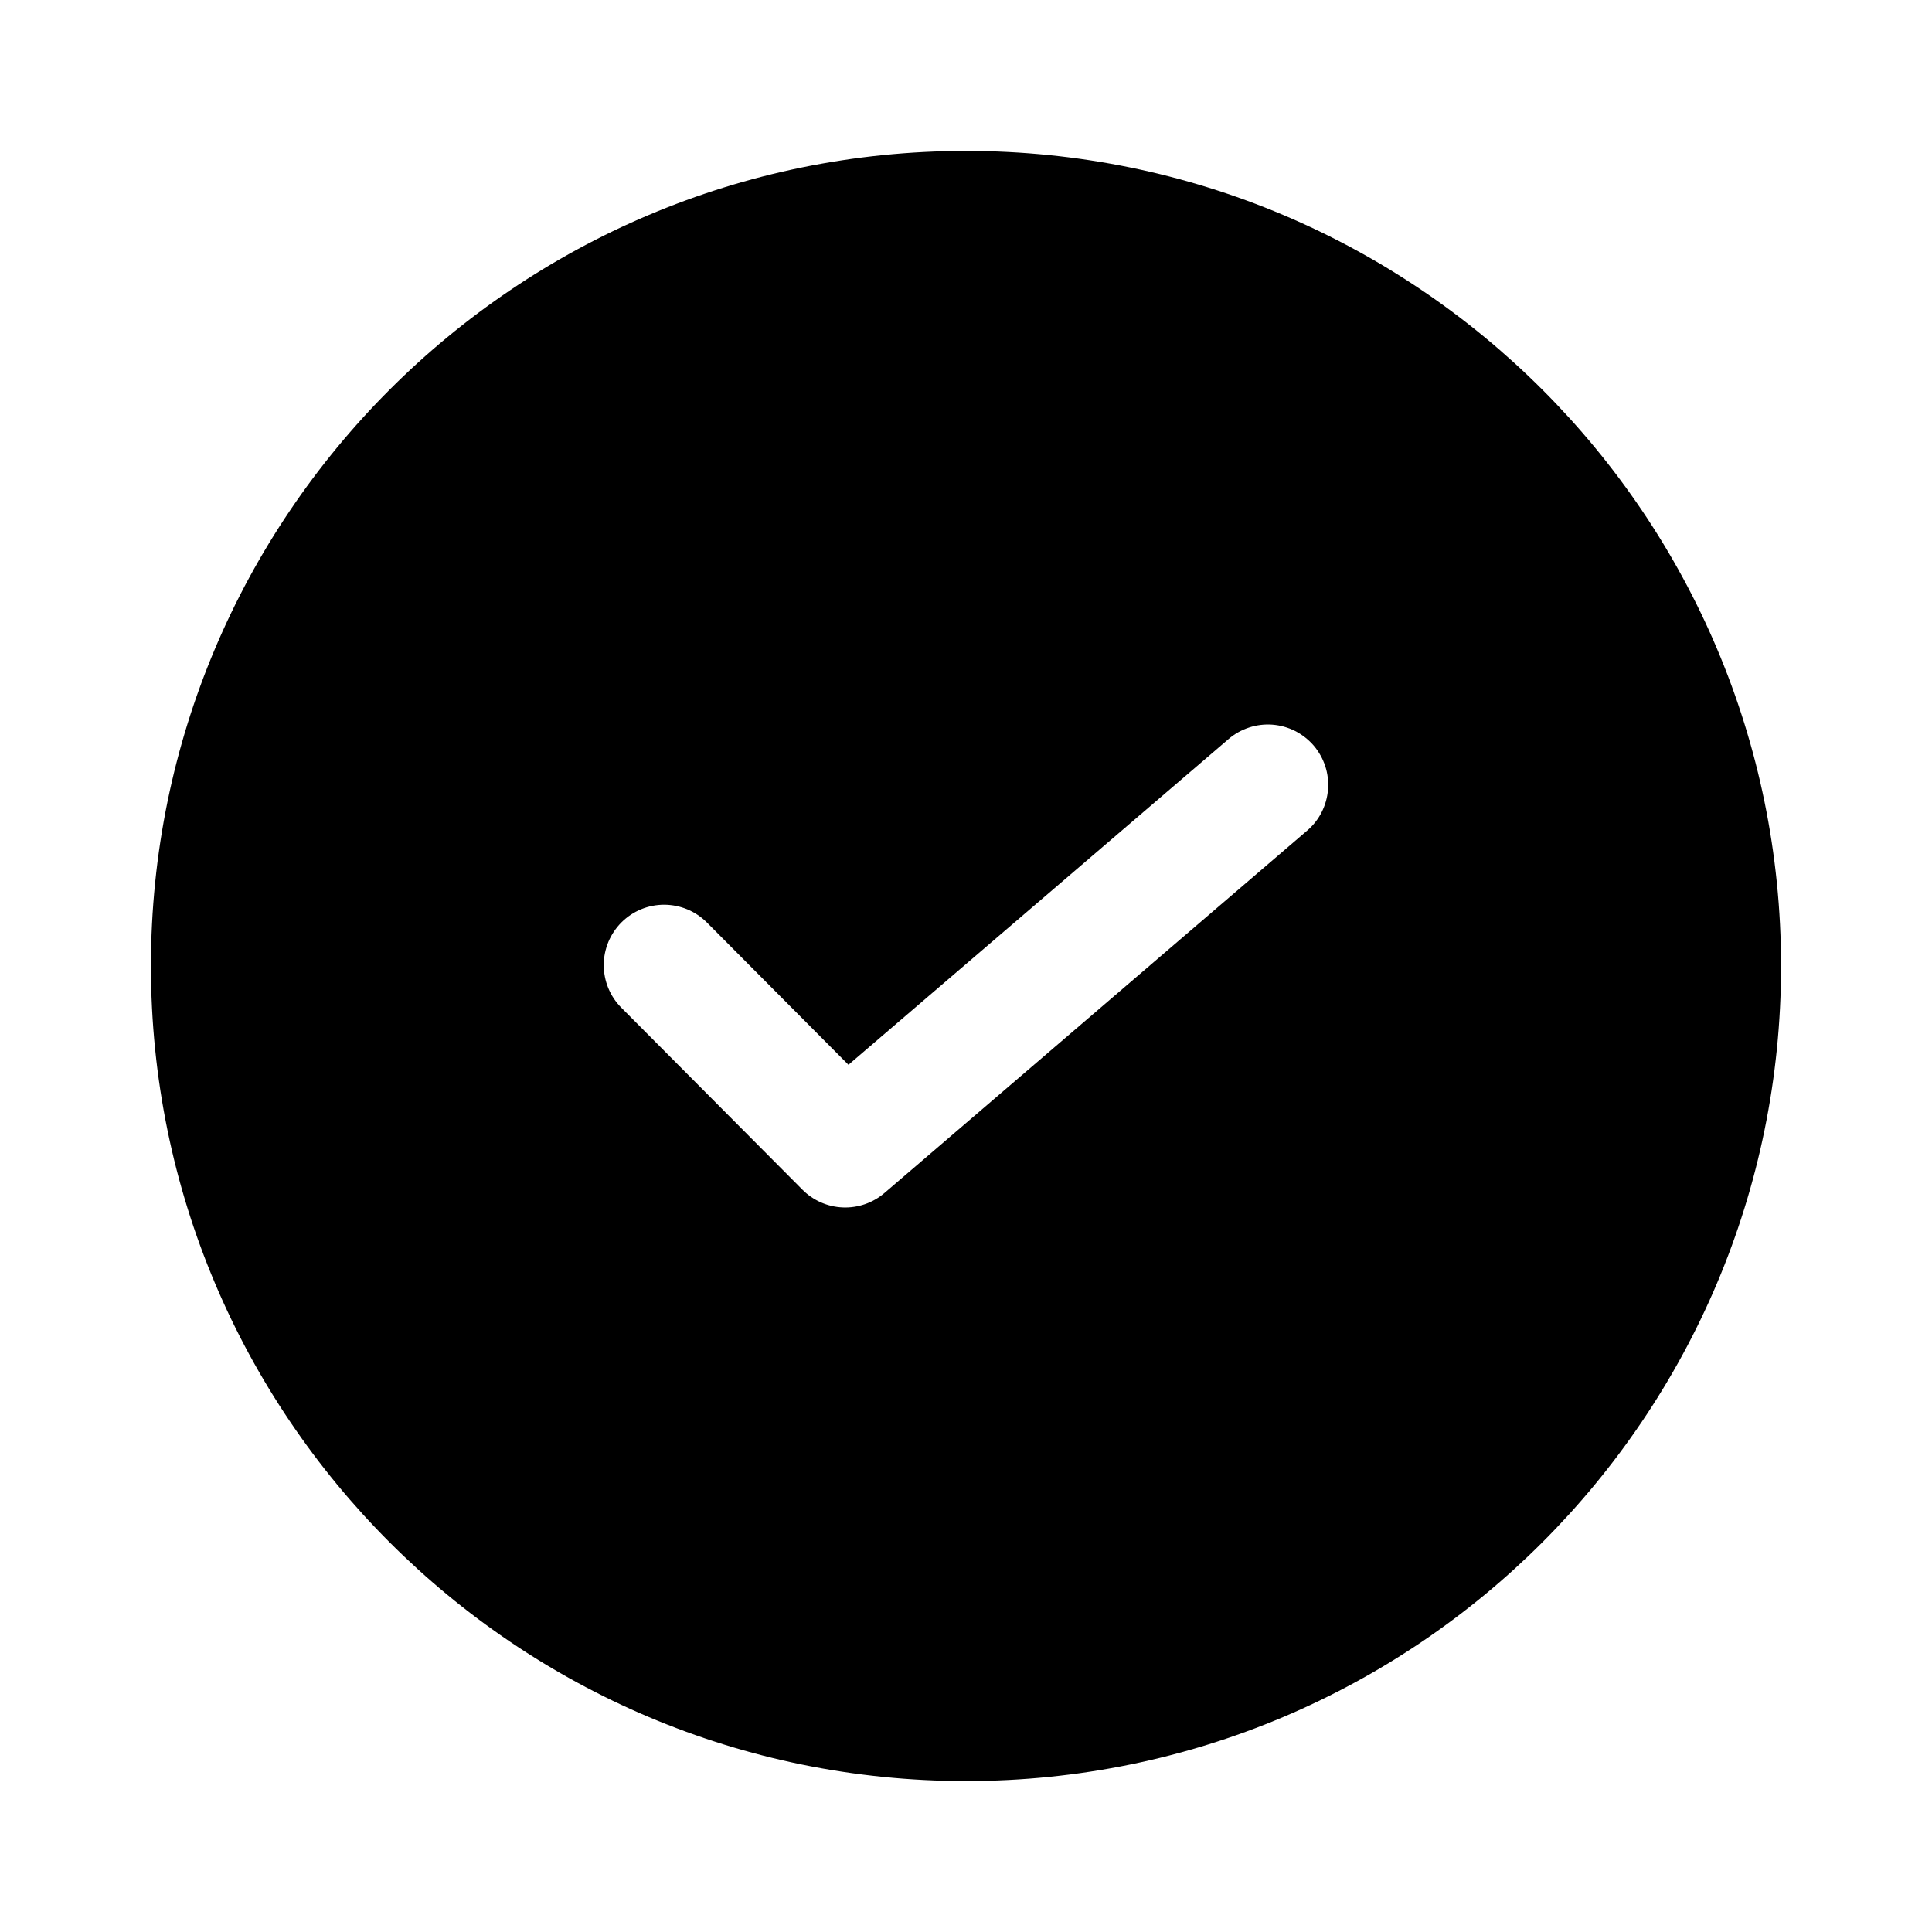
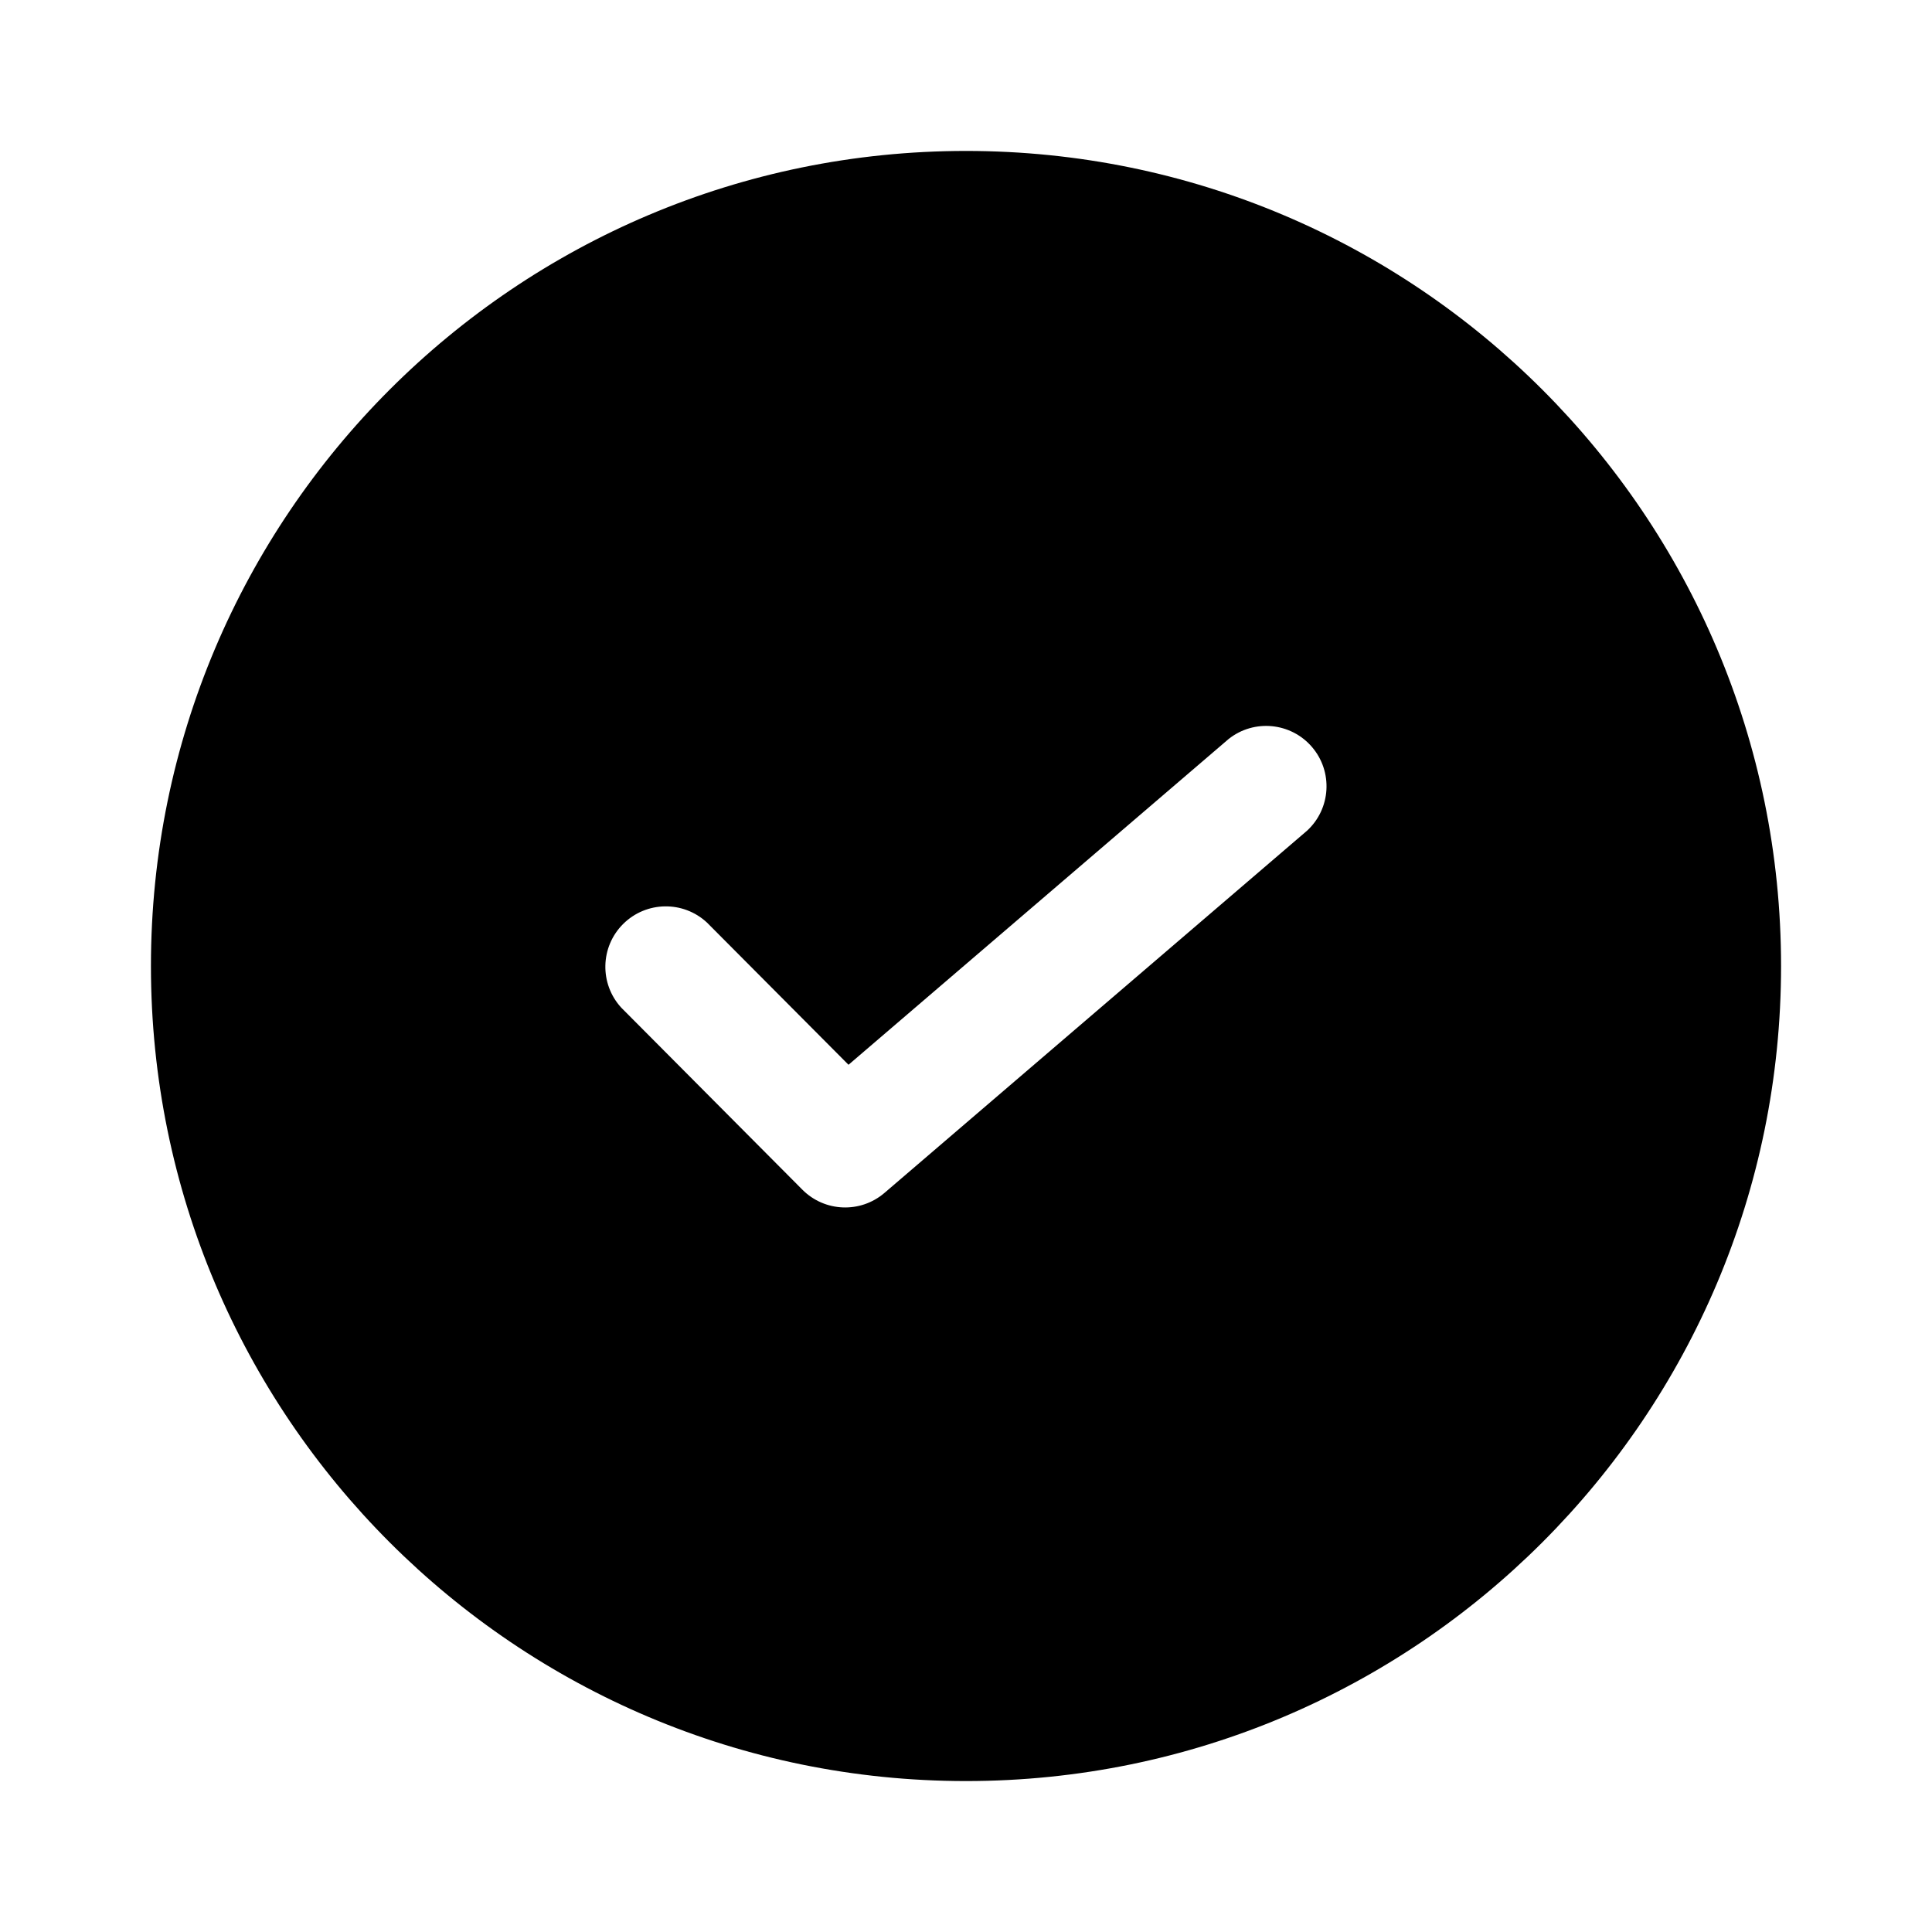
<svg xmlns="http://www.w3.org/2000/svg" width="32" height="32" viewBox="0 0 32 32">
-   <path fill-rule="evenodd" clip-rule="evenodd" d="M16 29.5C23.456 29.5 29.5 23.456 29.5 16C29.5 8.544 23.456 2.5 16 2.5C8.544 2.5 2.5 8.544 2.5 16C2.5 23.456 8.544 29.5 16 29.5ZM20.349 12.241L14.053 17.636L11.709 15.28C11.616 15.187 11.506 15.113 11.385 15.062C11.264 15.012 11.134 14.986 11.003 14.985C10.871 14.985 10.741 15.01 10.62 15.06C10.498 15.11 10.388 15.184 10.295 15.276C10.202 15.369 10.128 15.479 10.077 15.6C10.027 15.721 10 15.851 10 15.982C10 16.114 10.025 16.244 10.075 16.365C10.125 16.487 10.198 16.597 10.291 16.69L13.291 19.705C13.469 19.884 13.708 19.989 13.96 19.999C14.212 20.009 14.459 19.923 14.65 19.759L21.65 13.758C21.75 13.673 21.832 13.569 21.891 13.452C21.95 13.335 21.986 13.207 21.996 13.076C22.006 12.945 21.991 12.814 21.95 12.689C21.909 12.565 21.844 12.449 21.759 12.349C21.673 12.25 21.569 12.168 21.452 12.108C21.335 12.049 21.207 12.013 21.076 12.003C20.946 11.993 20.814 12.009 20.689 12.05C20.564 12.091 20.449 12.155 20.349 12.241Z" />
+   <path d="M16 29.5c7.456 0 13.5-6.044 13.5-13.5S23.456 2.5 16 2.5 2.5 8.544 2.5 16 8.544 29.5 16 29.5m4.35-17.26a1 1 0 0 1 1.3 1.518l-7 6a1 1 0 0 1-1.36-.053l-3-3.015a1.001 1.001 0 0 1 1.419-1.41l2.345 2.356z" />
</svg>
